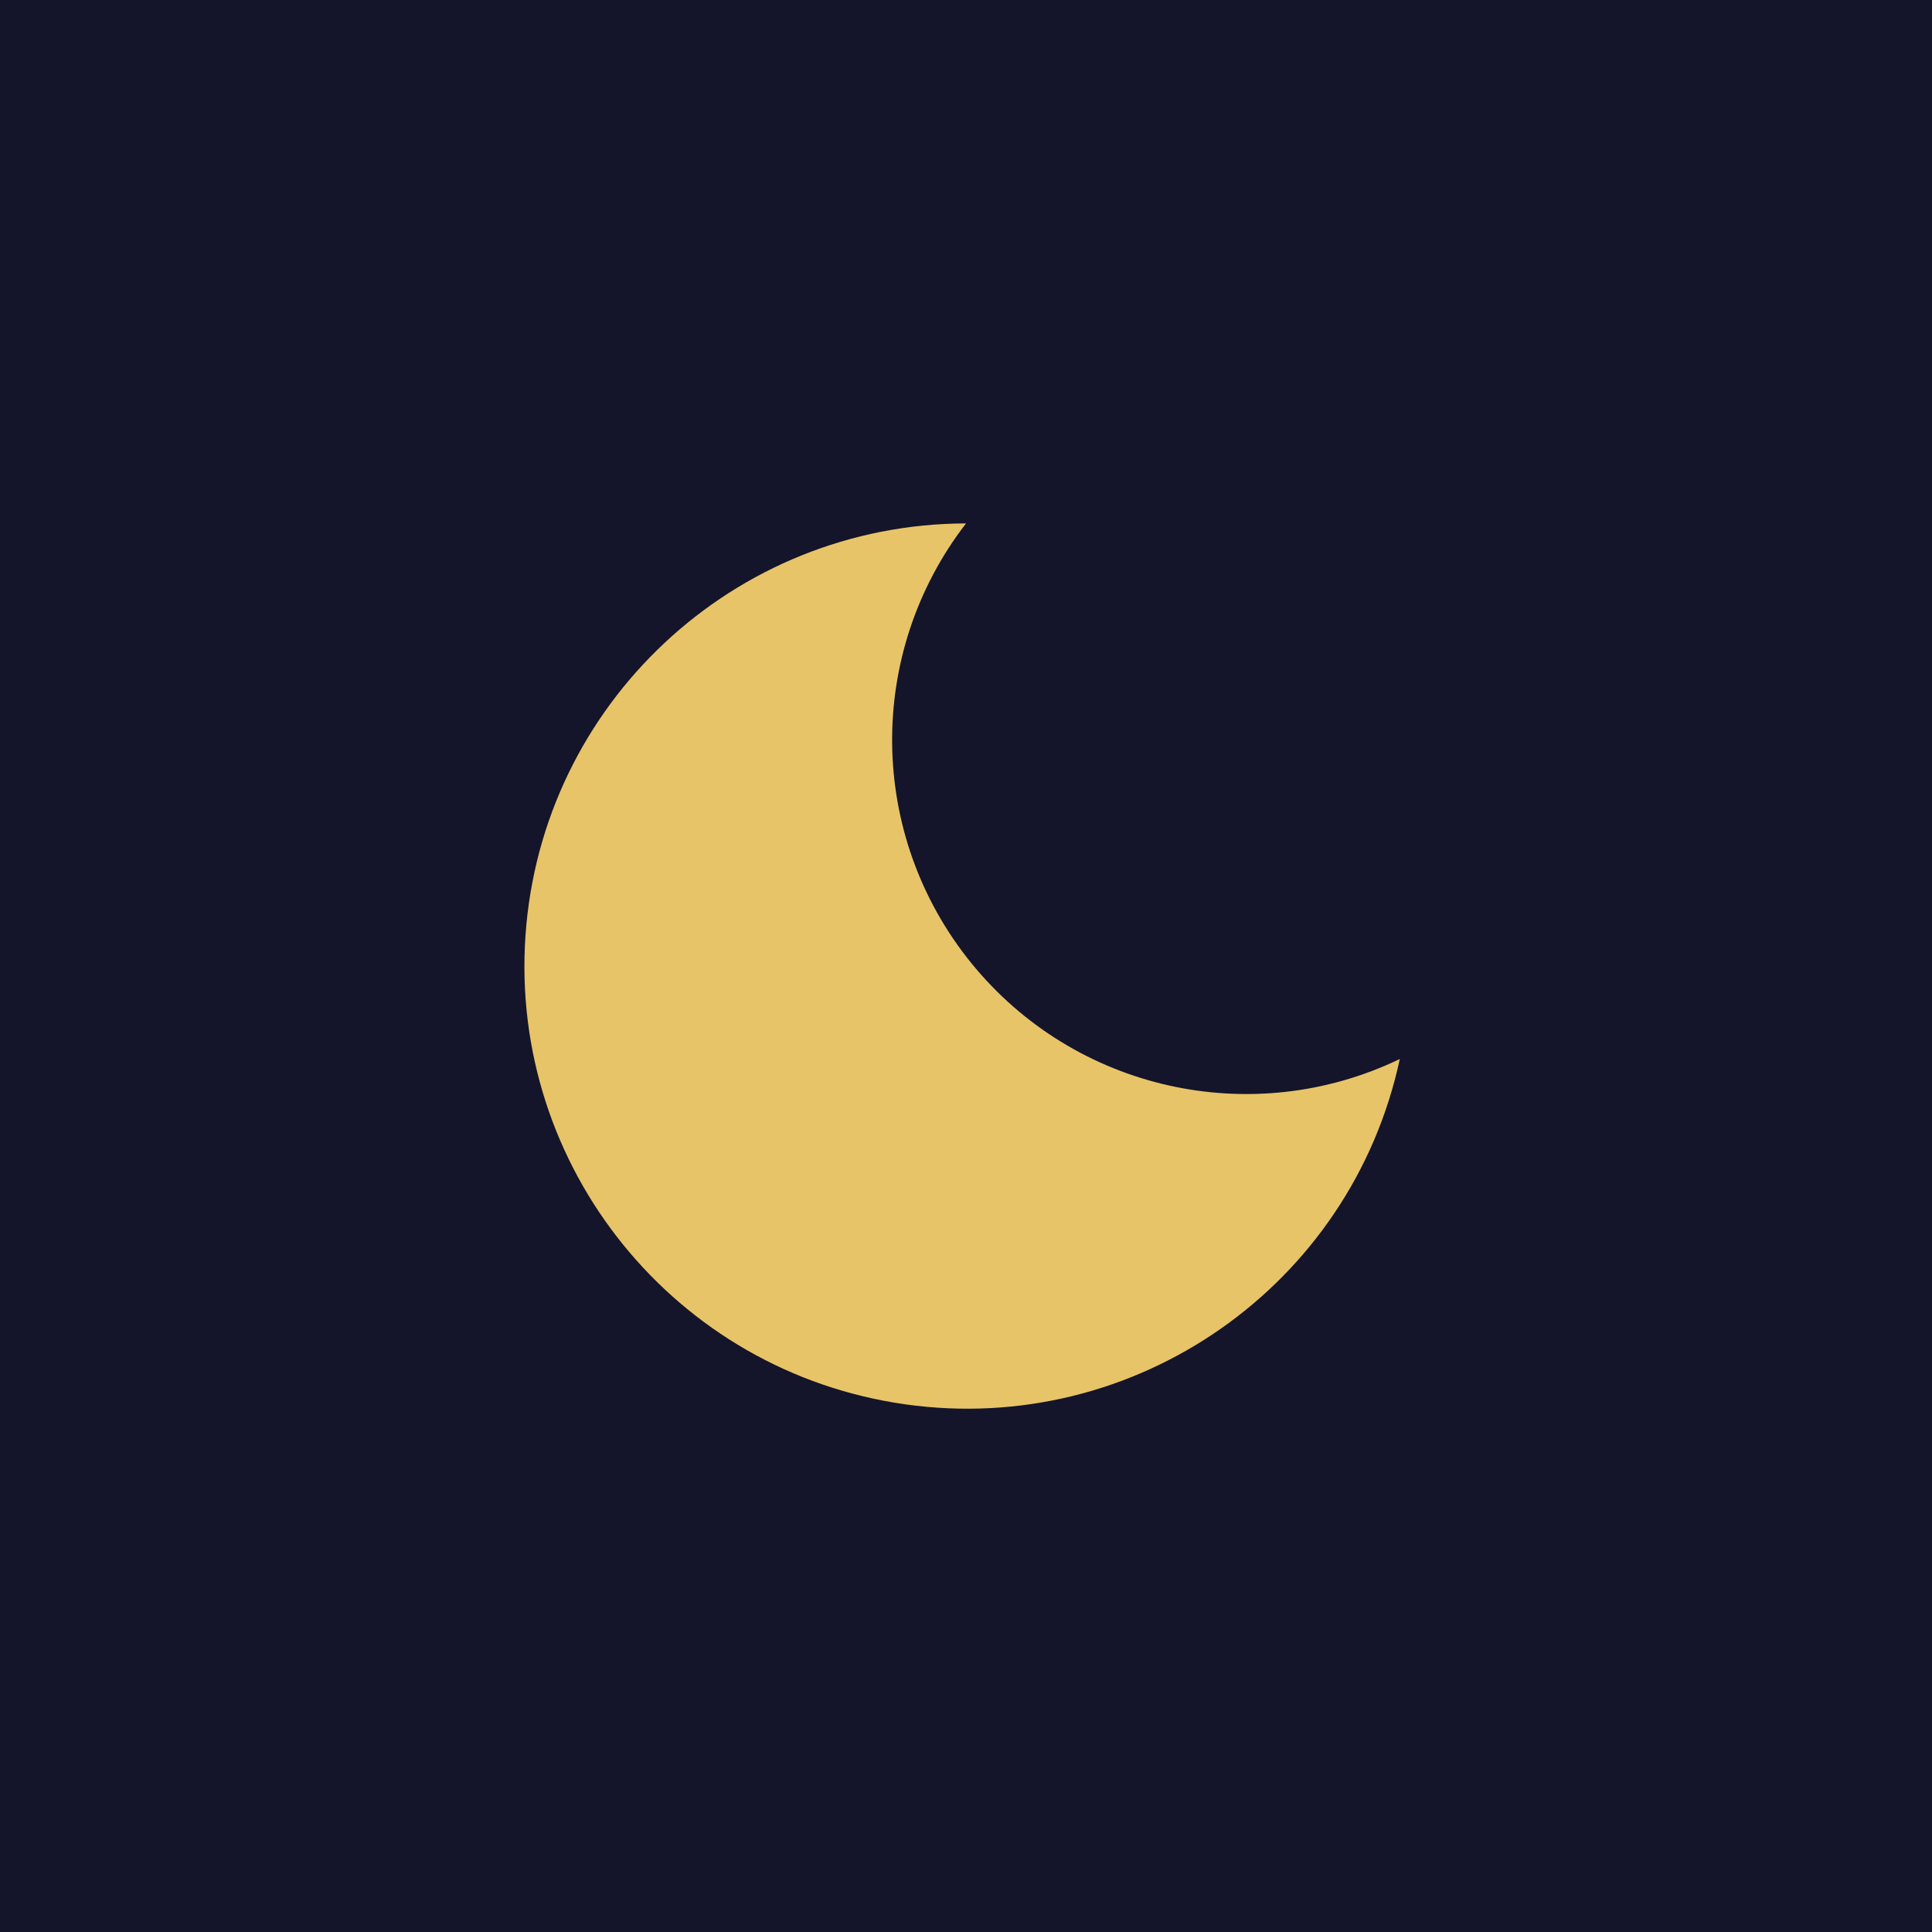
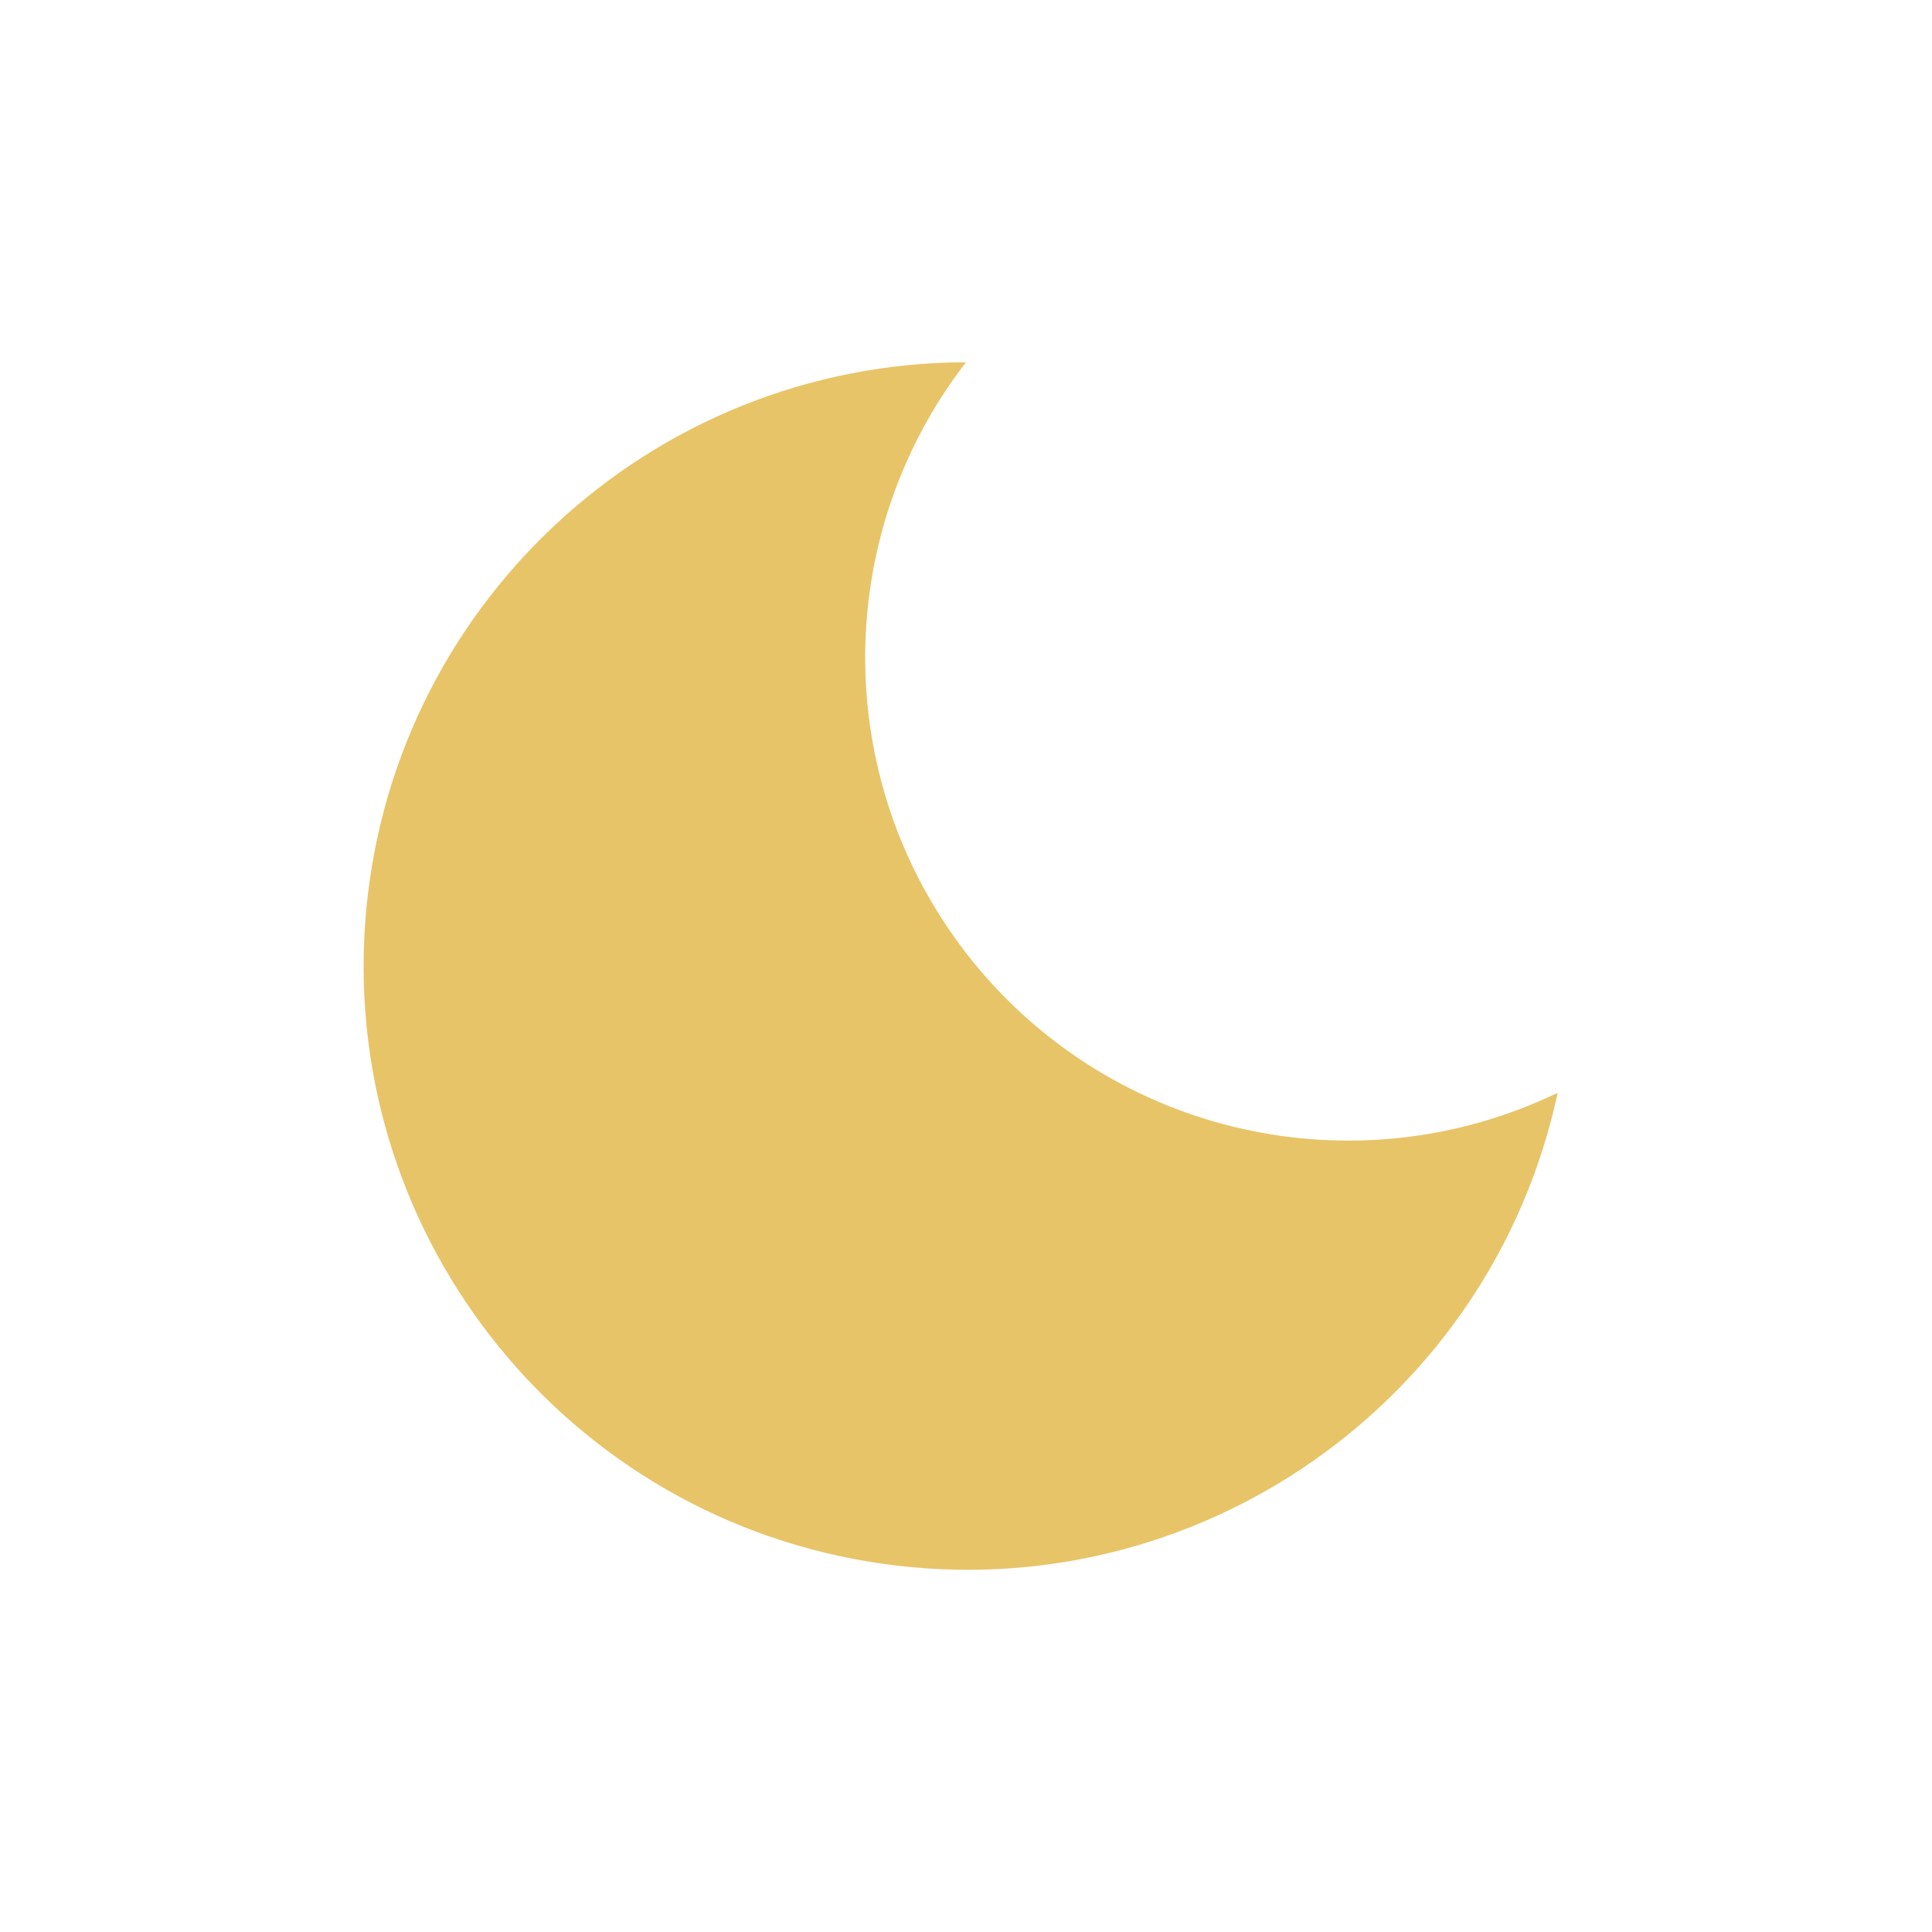
<svg xmlns="http://www.w3.org/2000/svg" width="512" height="512" viewBox="0 0 512 512">
-   <rect width="512" height="512" fill="#14152B" />
-   <g transform="translate(115.25,115.25) scale(11.73)">
+   <g transform="translate(64,64) scale(16)">
    <path d="M12 2a10 10 0 1 0 9.8 12.1A8 8 0 0 1 12 2Z" fill="#E8C468" />
  </g>
</svg>
